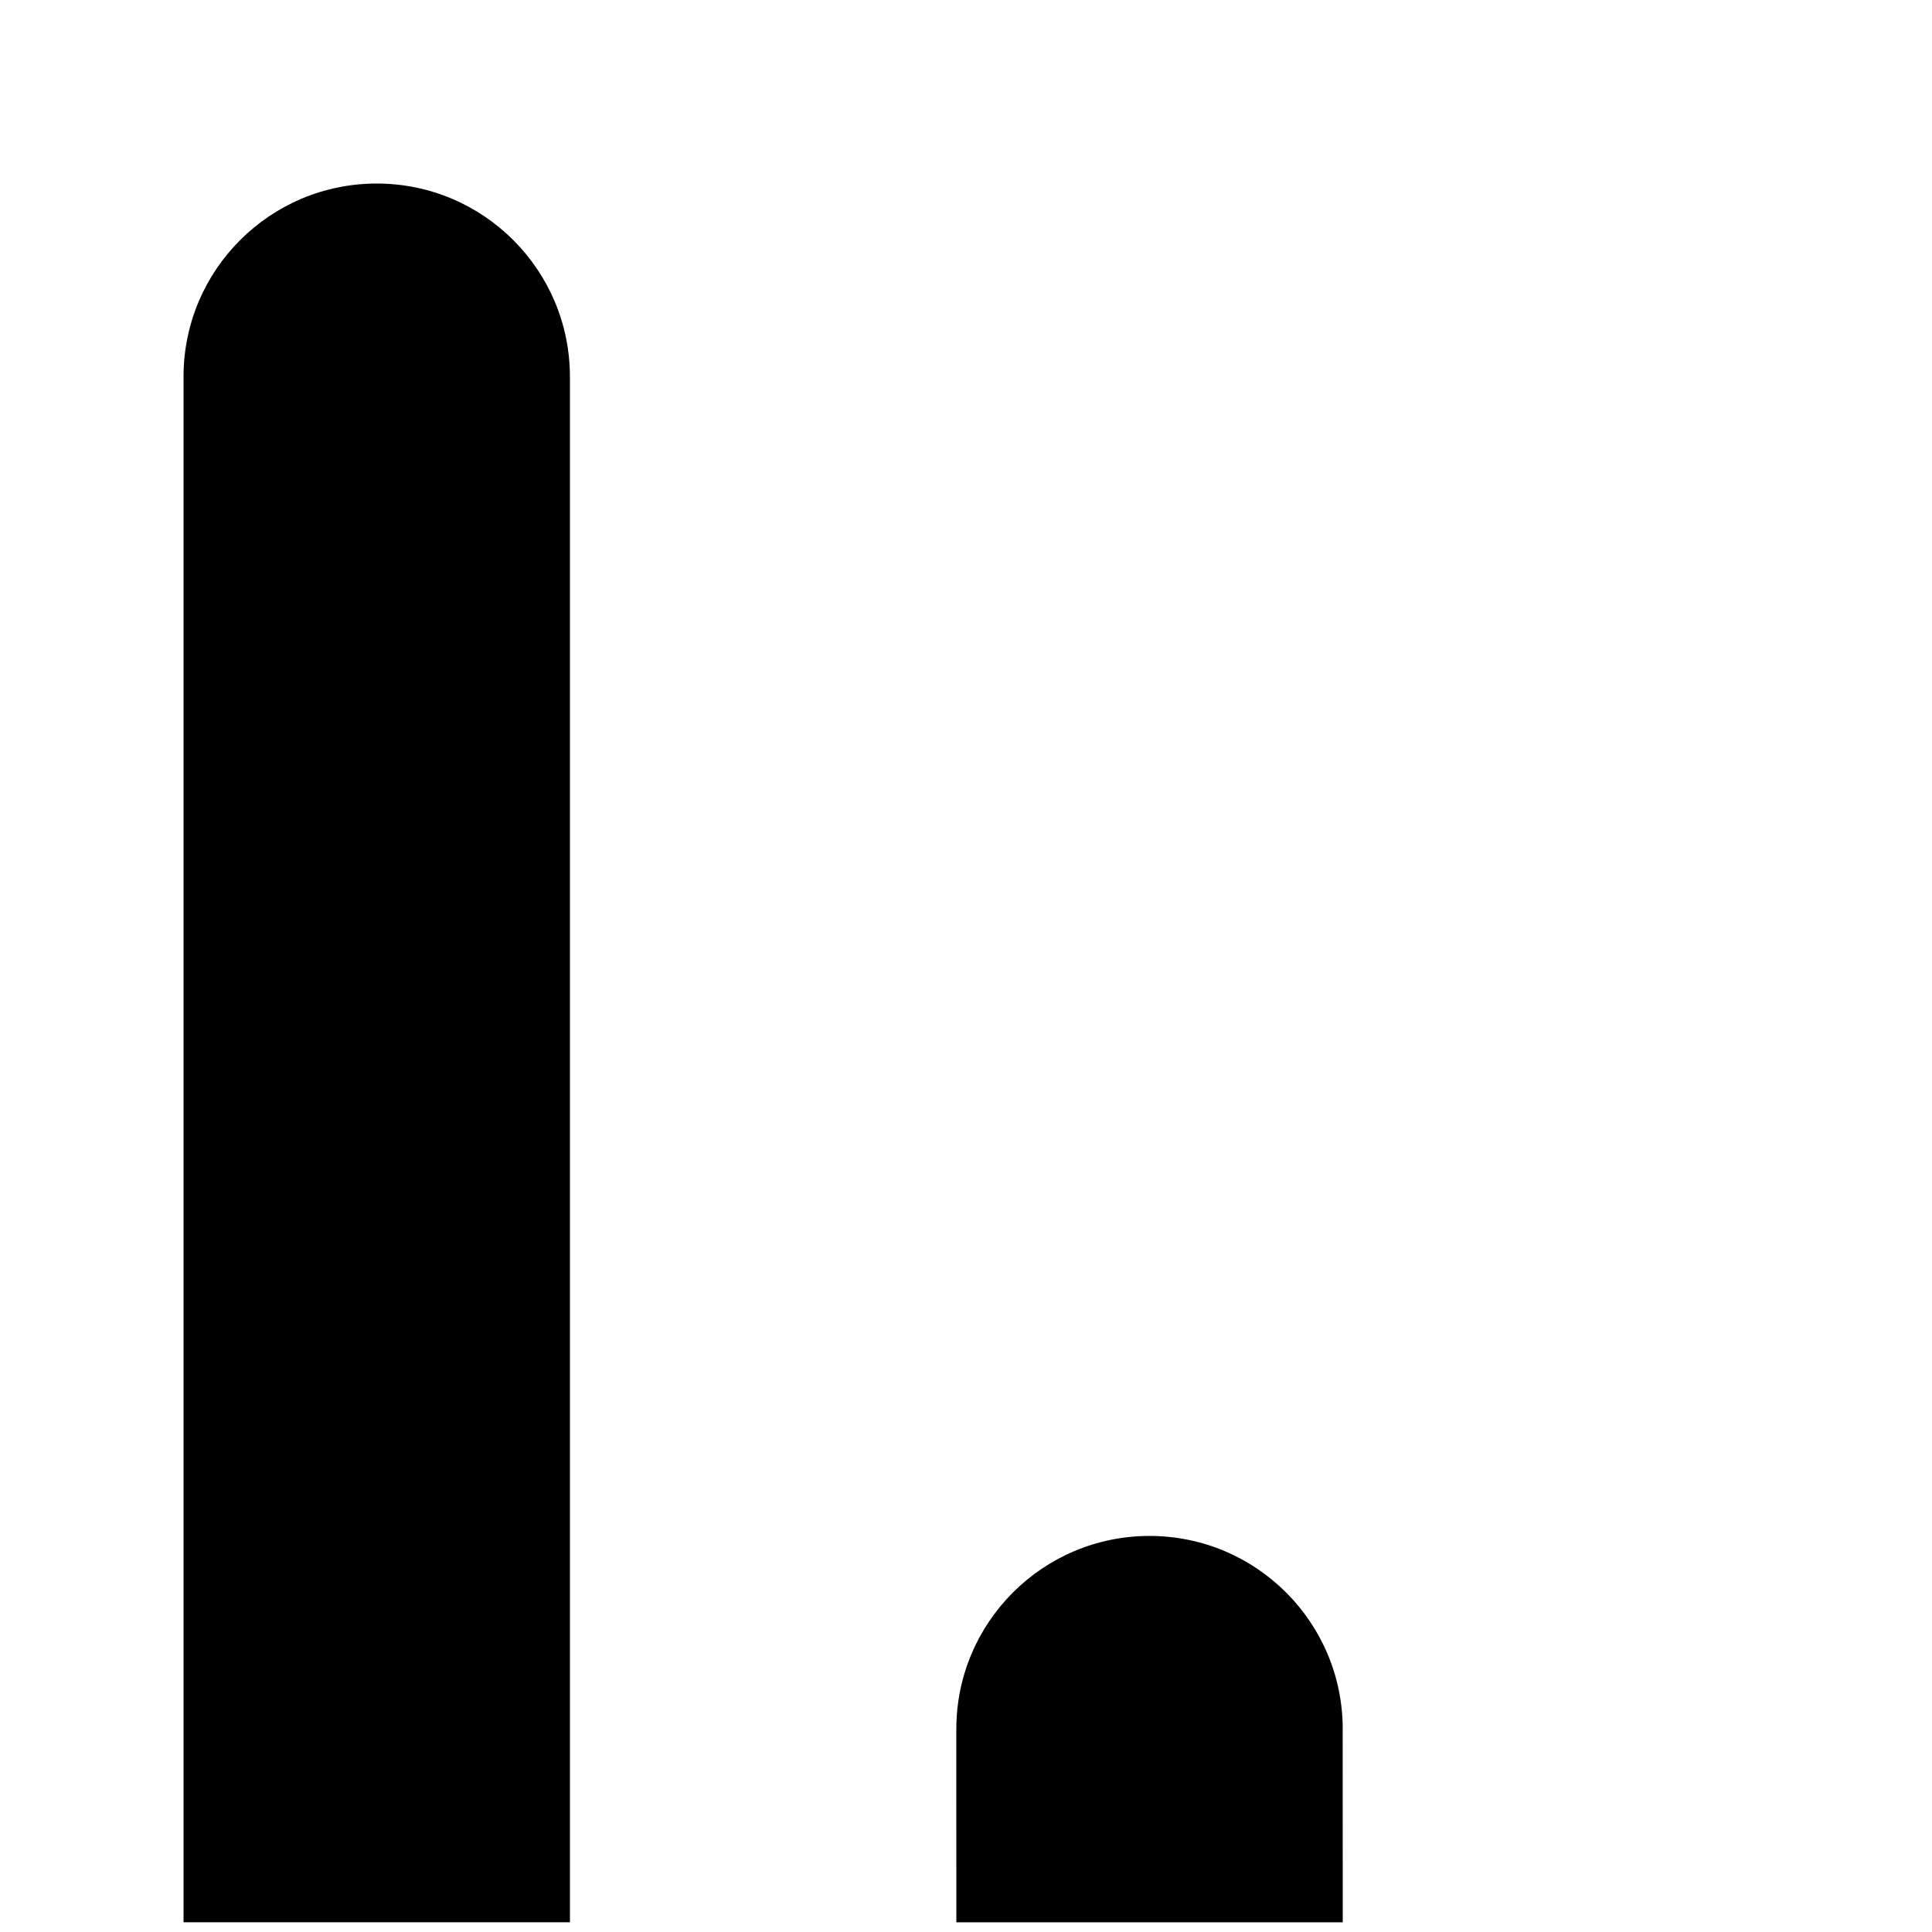
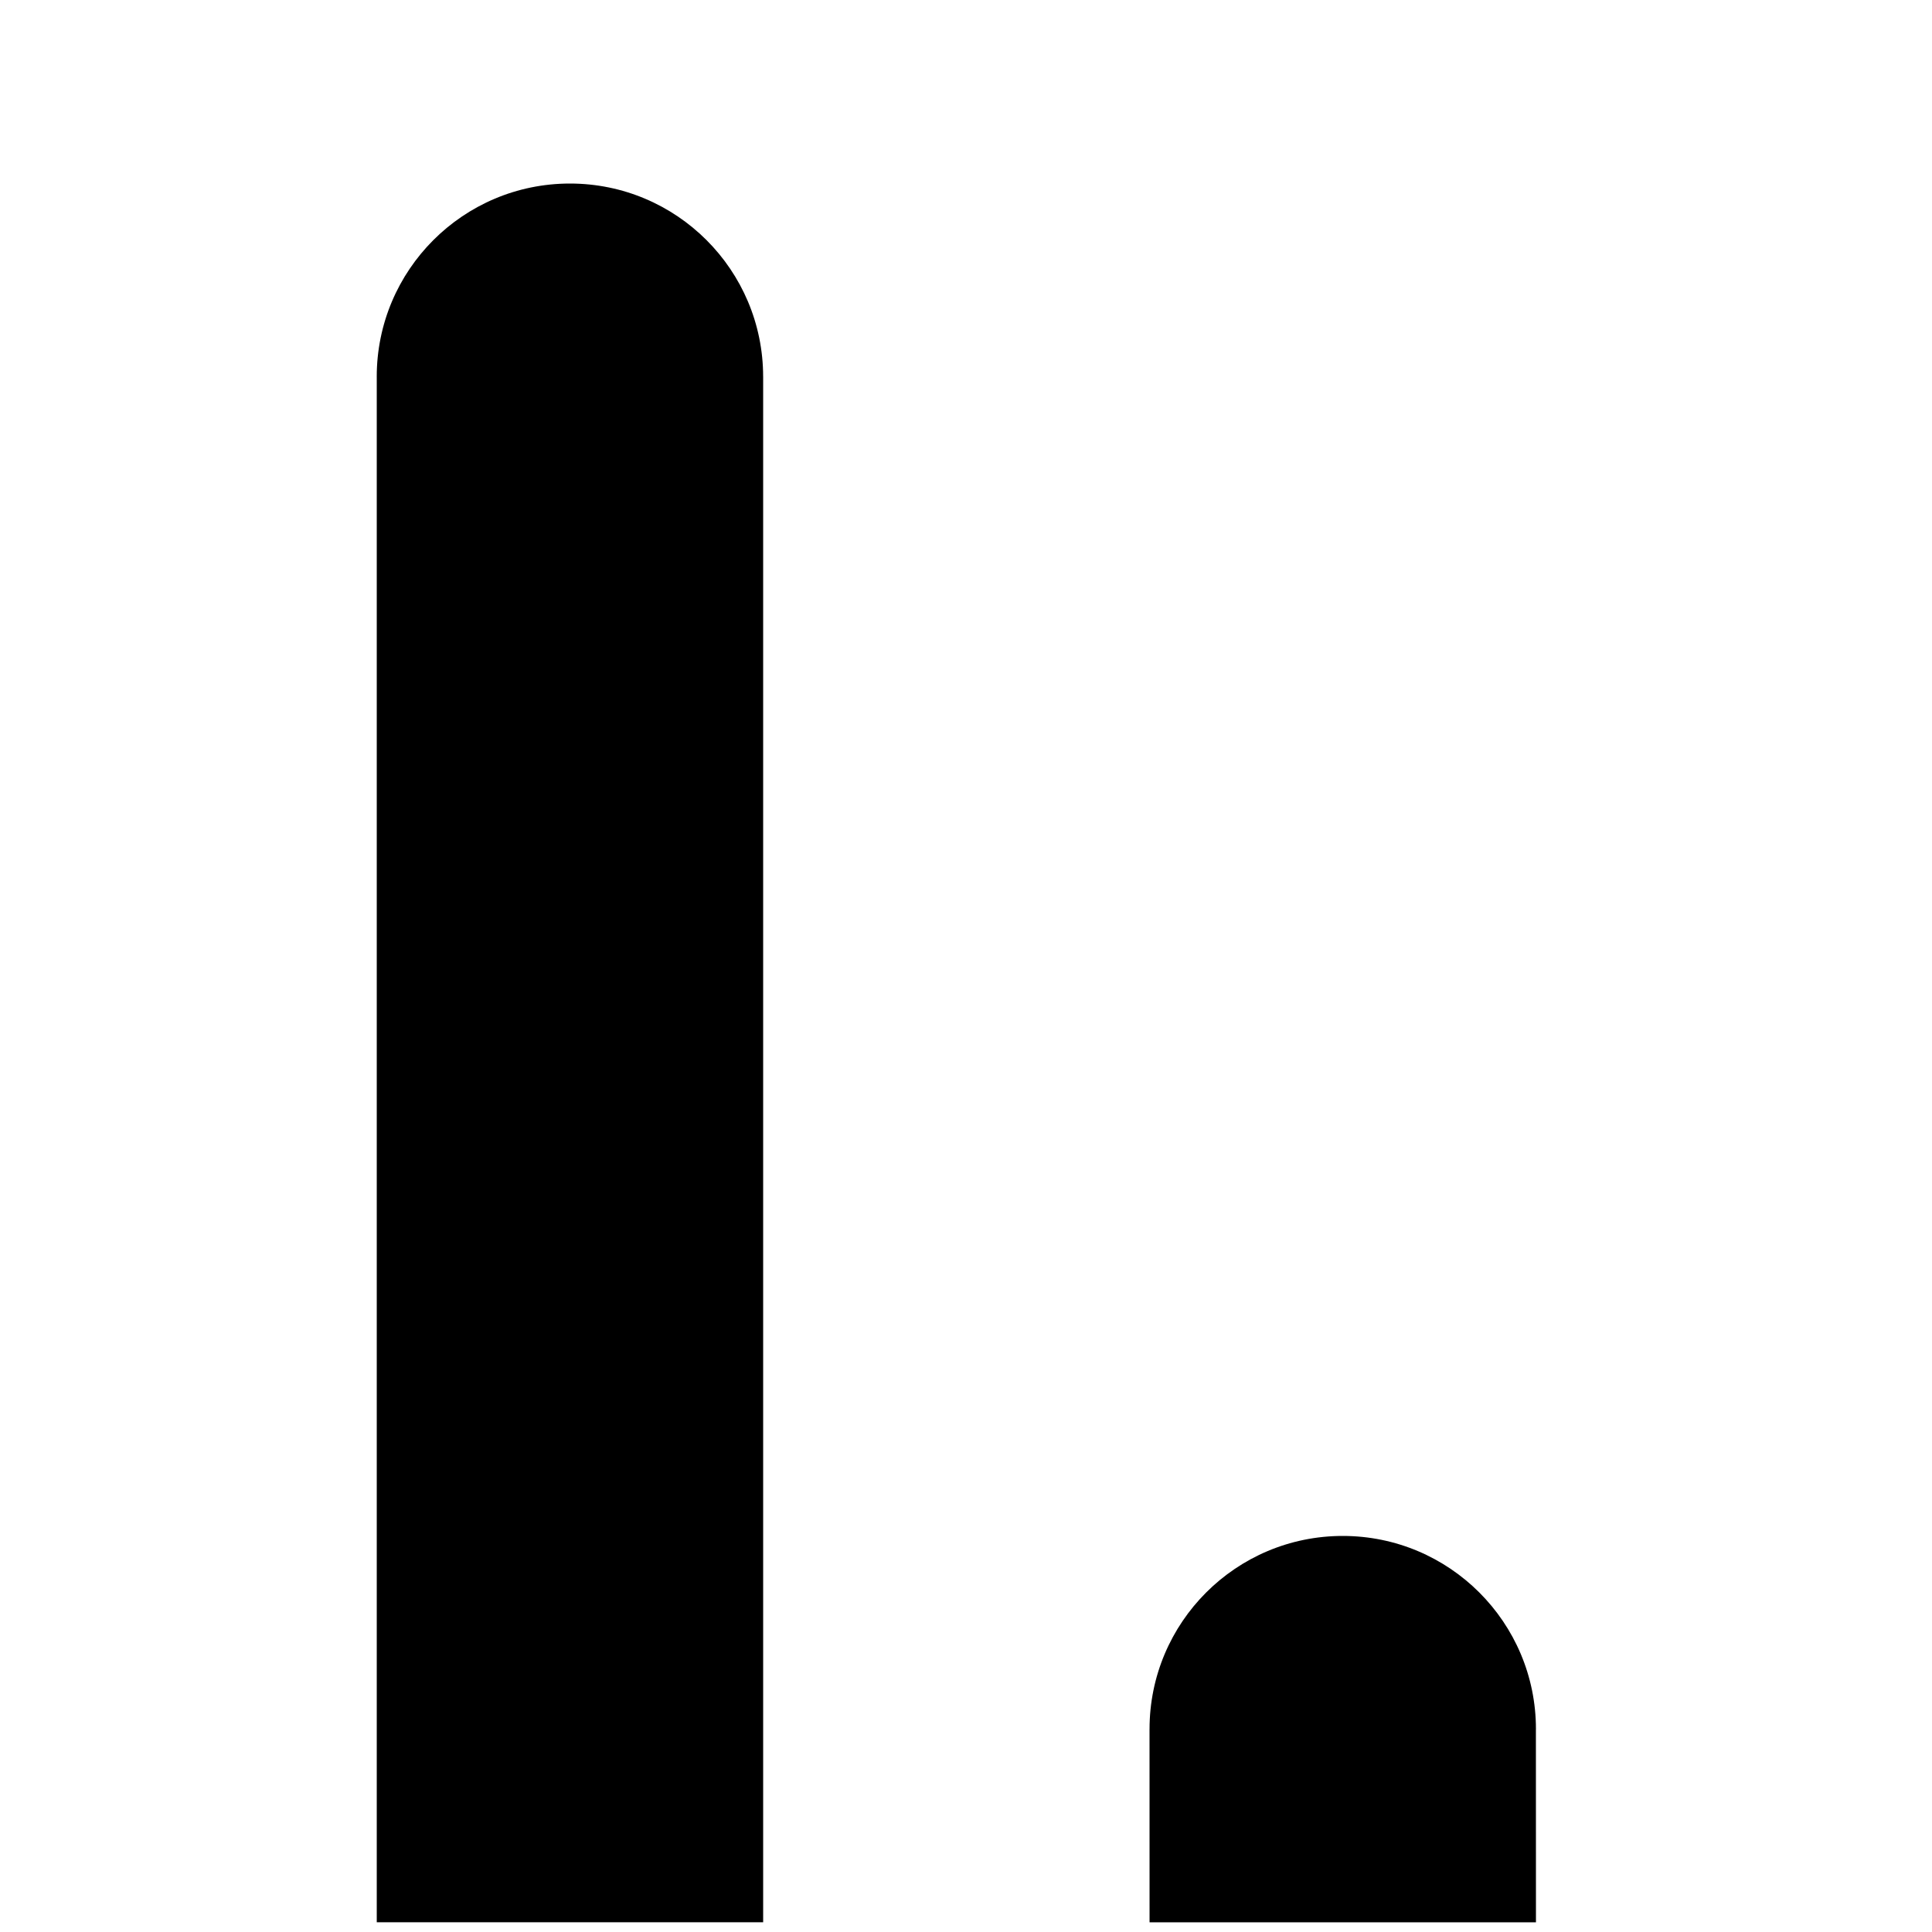
- <svg xmlns="http://www.w3.org/2000/svg" version="1.1" id="Ebene_1" x="0px" y="0px" width="100px" height="100px" viewBox="10.001 0 100 100" enable-background="new 10.001 0 100 100" xml:space="preserve">
+ <svg xmlns="http://www.w3.org/2000/svg" version="1.1" id="Ebene_1" x="0px" y="0px" width="100px" height="100px" viewBox="0 0 100 100" enable-background="new 10.001 0 100 100" xml:space="preserve">
  <path d="M79.498,89.538c0-0.013,0.002-0.025,0.002-0.038c0-5.523-4.477-10-10-10s-10,4.477-10,10h-0.001l0.002,10l9.979-0.001  c0.007,0,0.013,0.001,0.02,0.001s0.013-0.001,0.02-0.001l9.981-0.001L79.498,89.538z M29.5,9.5c-5.523,0-10,4.477-10,10  c0,0.01,0.001,0.019,0.001,0.029v79.966h20V19.497H39.5C39.498,13.976,35.022,9.5,29.5,9.5z" />
</svg>
